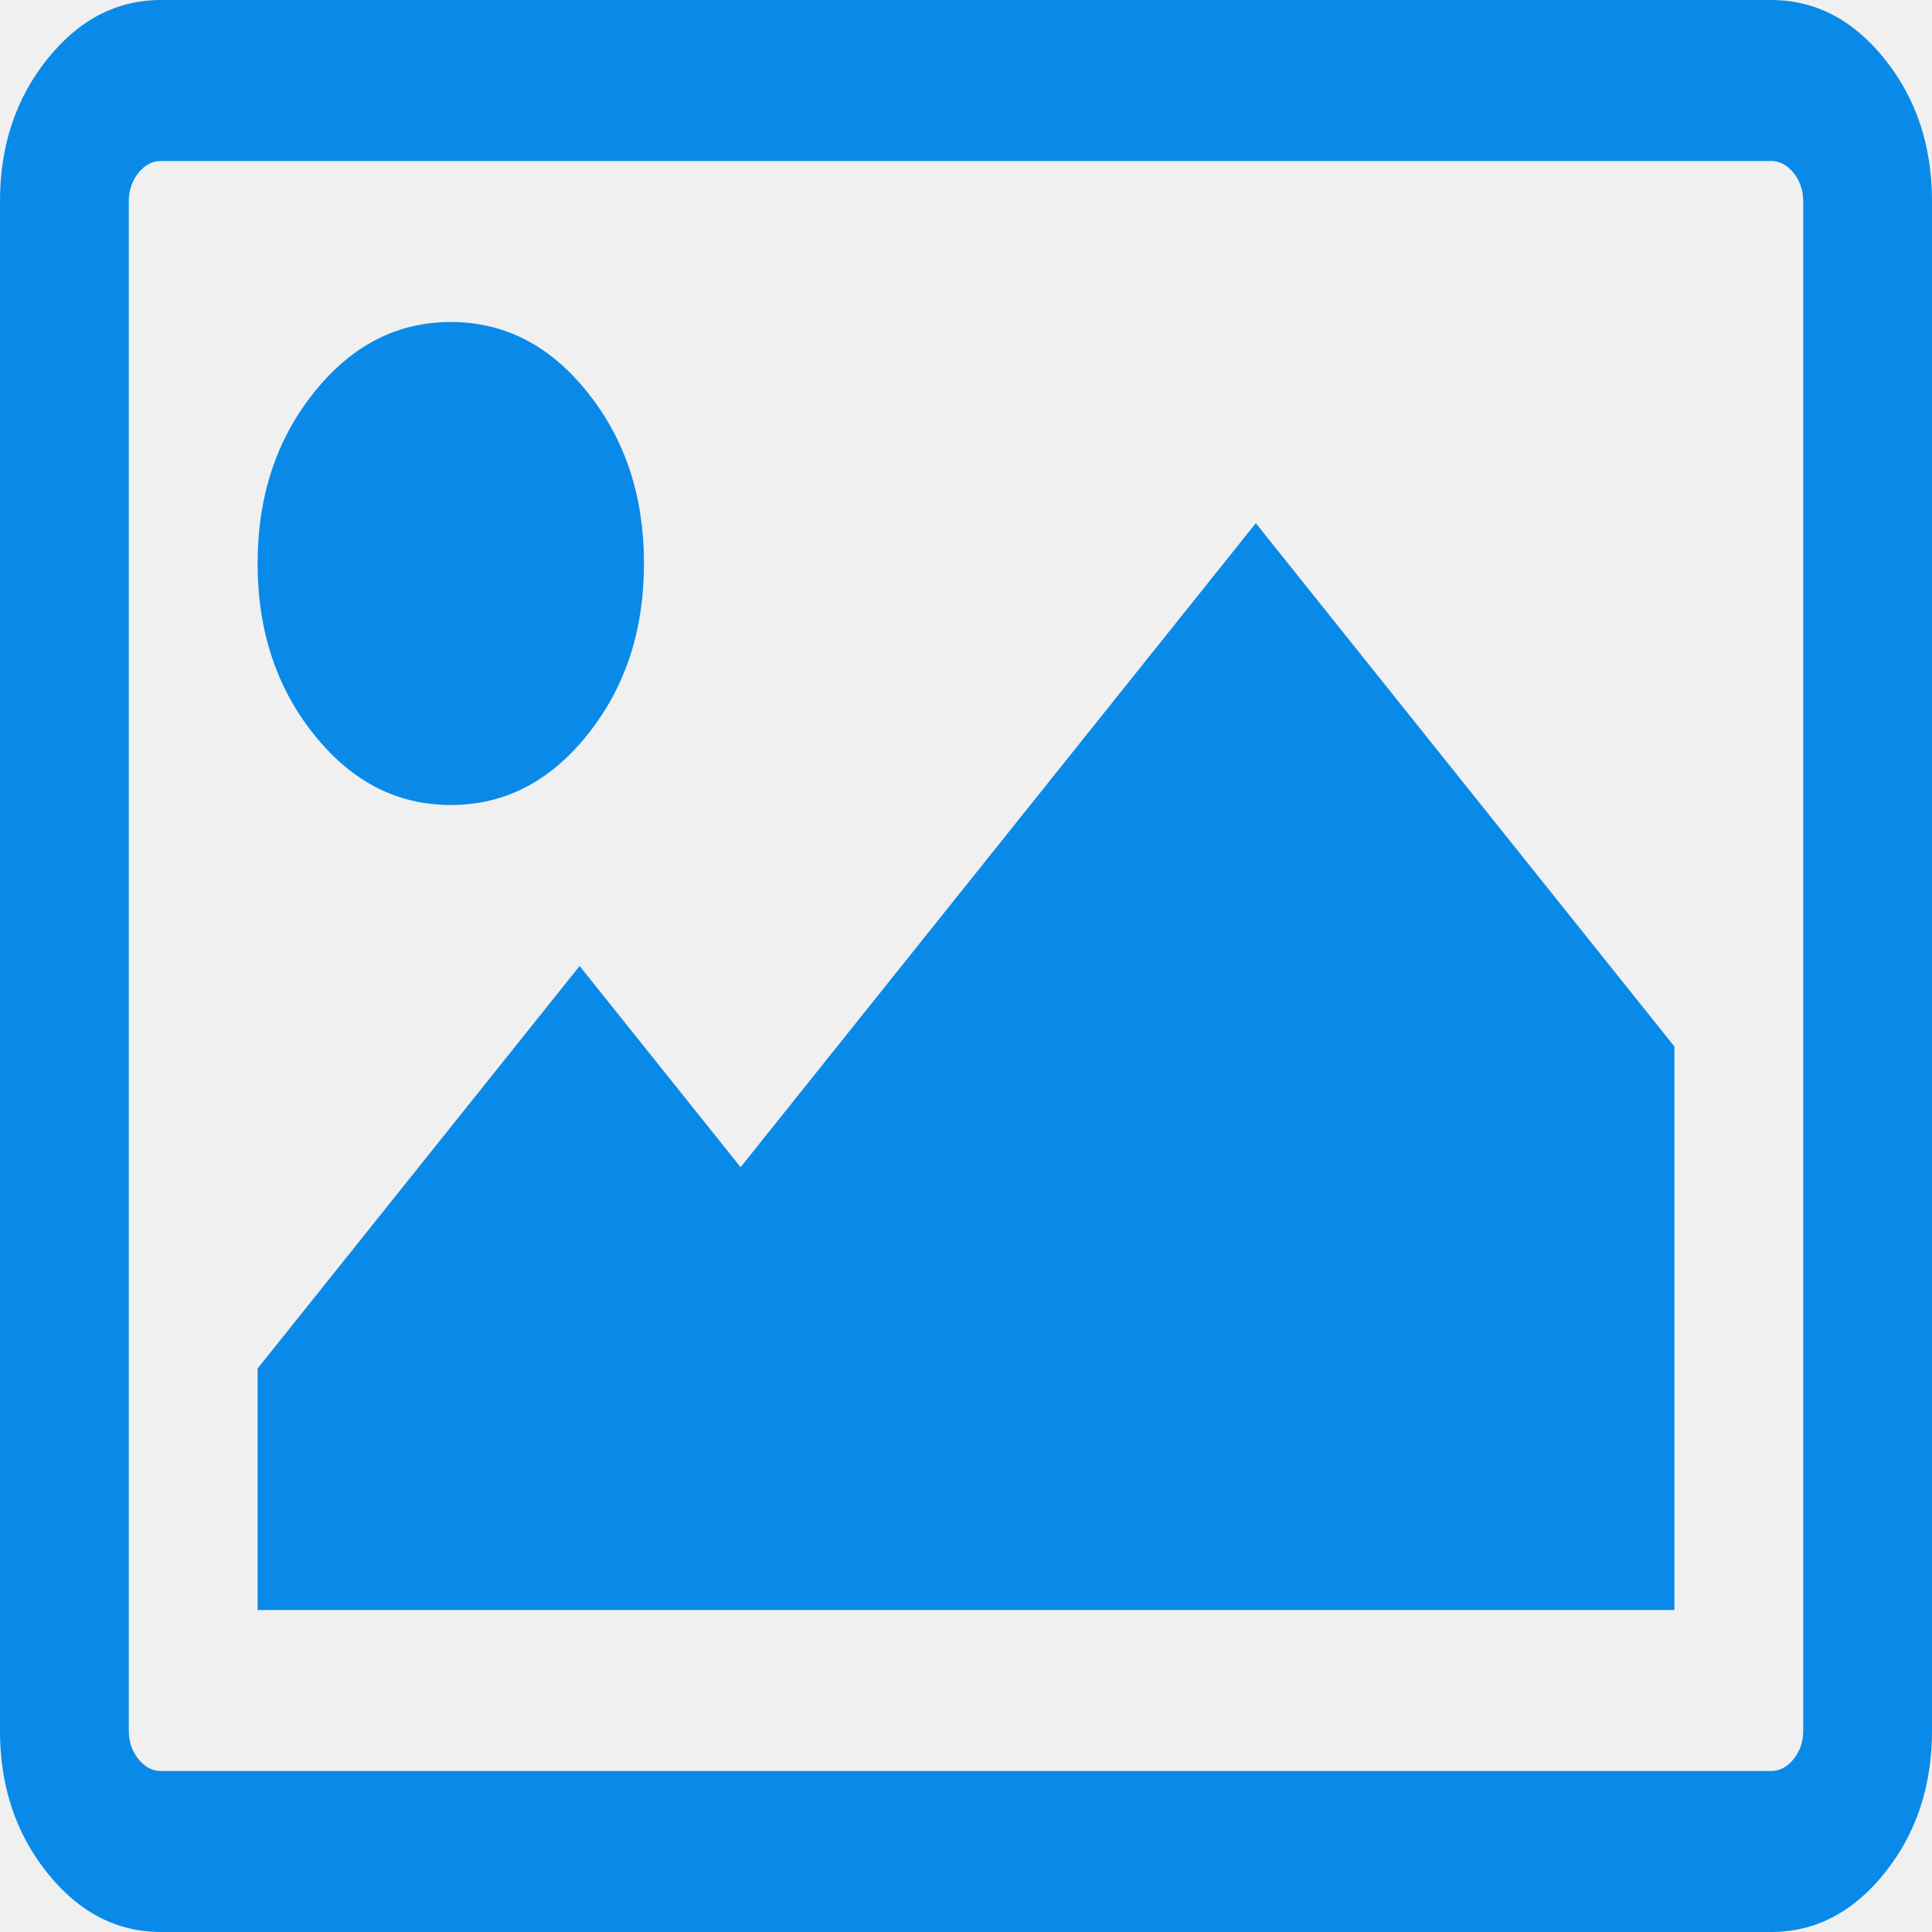
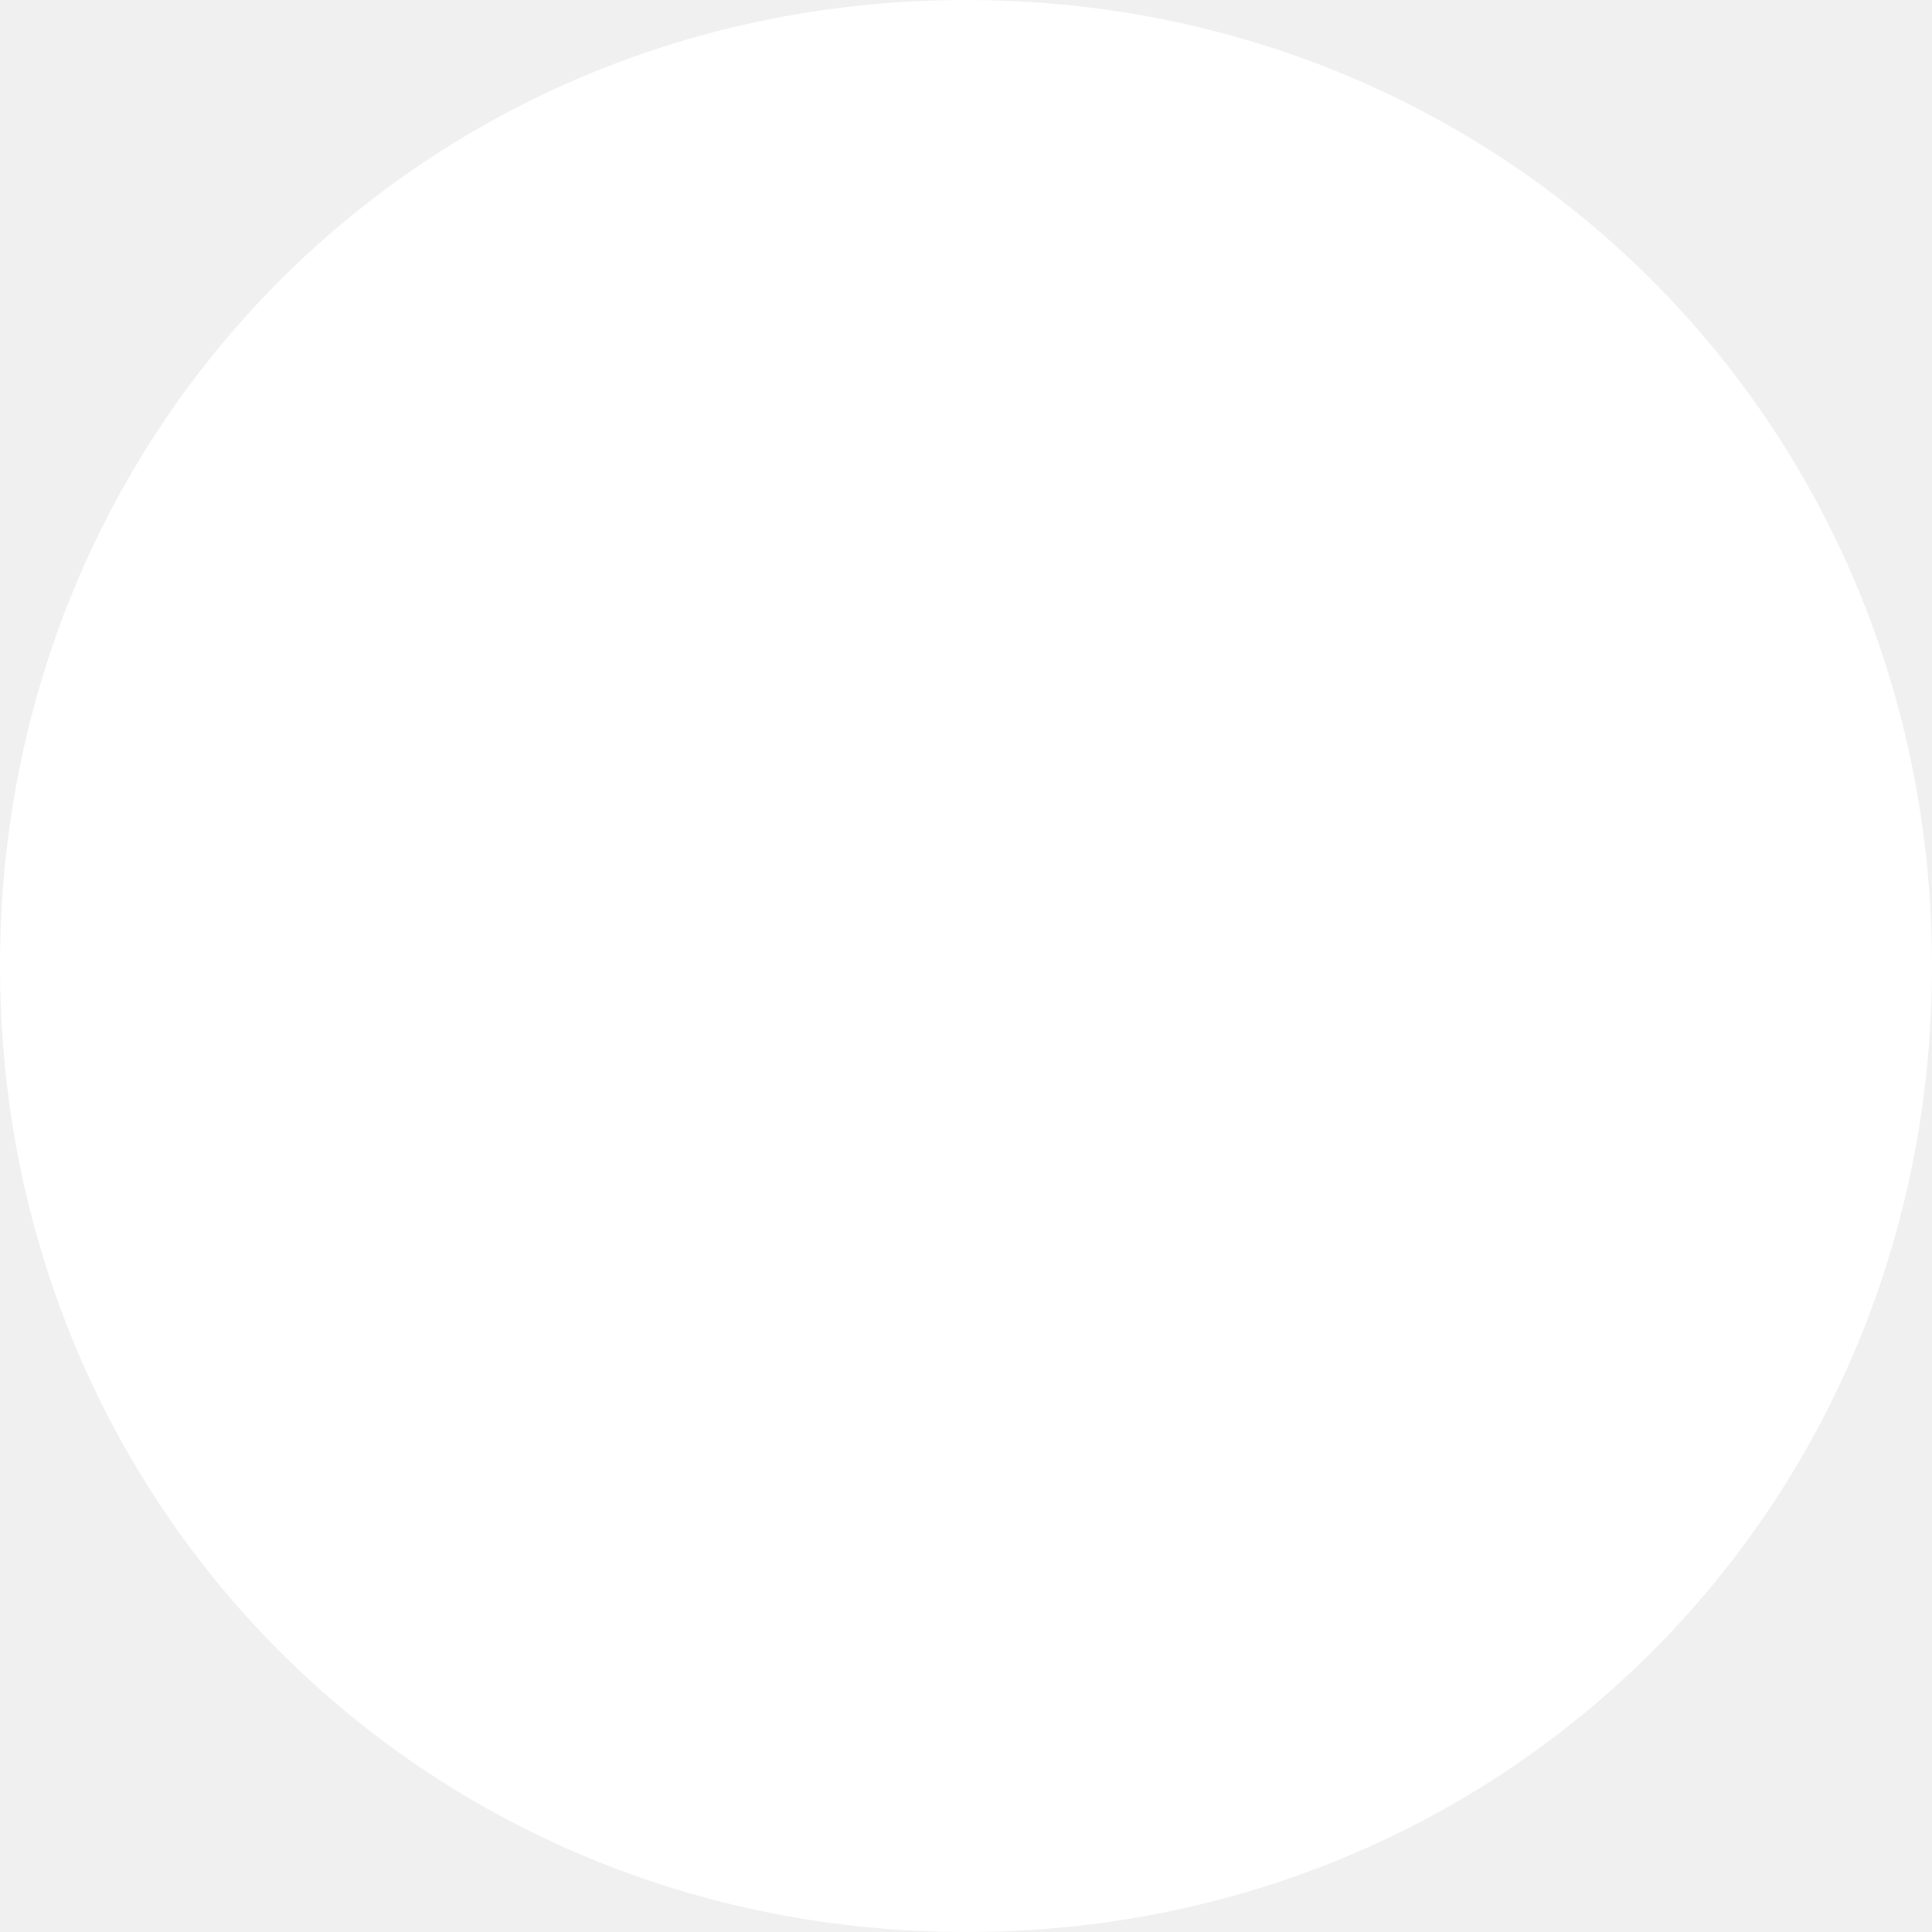
- <svg xmlns="http://www.w3.org/2000/svg" version="1.1" width="15px" height="15px">
-   <g transform="matrix(1 0 0 1 -401 -284 )">
-     <path d="M 4.562 3.047  C 4.854 3.411  5 3.854  5 4.375  C 5 4.896  4.854 5.339  4.562 5.703  C 4.271 6.068  3.917 6.25  3.5 6.25  C 3.083 6.25  2.729 6.068  2.438 5.703  C 2.146 5.339  2 4.896  2 4.375  C 2 3.854  2.146 3.411  2.438 3.047  C 2.729 2.682  3.083 2.5  3.5 2.5  C 3.917 2.5  4.271 2.682  4.562 3.047  Z M 9.75 4.062  L 13 8.125  L 13 12.5  L 2 12.5  L 2 10.625  L 4.5 7.5  L 5.75 9.062  L 9.75 4.062  Z M 13.926 1.343  C 13.876 1.281  13.818 1.25  13.75 1.25  L 1.25 1.25  C 1.182 1.25  1.124 1.281  1.074 1.343  C 1.025 1.405  1 1.478  1 1.562  L 1 13.438  C 1 13.522  1.025 13.595  1.074 13.657  C 1.124 13.719  1.182 13.75  1.25 13.75  L 13.75 13.75  C 13.818 13.75  13.876 13.719  13.926 13.657  C 13.975 13.595  14 13.522  14 13.438  L 14 1.562  C 14 1.478  13.975 1.405  13.926 1.343  Z M 14.633 0.459  C 14.878 0.765  15 1.133  15 1.562  L 15 13.438  C 15 13.867  14.878 14.235  14.633 14.541  C 14.388 14.847  14.094 15  13.75 15  L 1.25 15  C 0.906 15  0.612 14.847  0.367 14.541  C 0.122 14.235  0 13.867  0 13.438  L 0 1.562  C 0 1.133  0.122 0.765  0.367 0.459  C 0.612 0.153  0.906 0  1.25 0  L 13.75 0  C 14.094 0  14.388 0.153  14.633 0.459  Z " fill-rule="nonzero" fill="#098ae8" stroke="none" transform="matrix(1 0 0 1 401 284 )" />
+ <svg xmlns="http://www.w3.org/2000/svg" version="1.1" width="50px" height="50px">
+   <g transform="matrix(1 0 0 1 -1678 -498 )">
+     <path d="M 1703 498  C 1717 498  1728 509  1728 523  C 1728 537  1717 548  1703 548  C 1689 548  1678 537  1678 523  C 1678 509  1689 498  1703 498  Z " fill-rule="nonzero" fill="#ffffff" stroke="none" />
  </g>
</svg>
